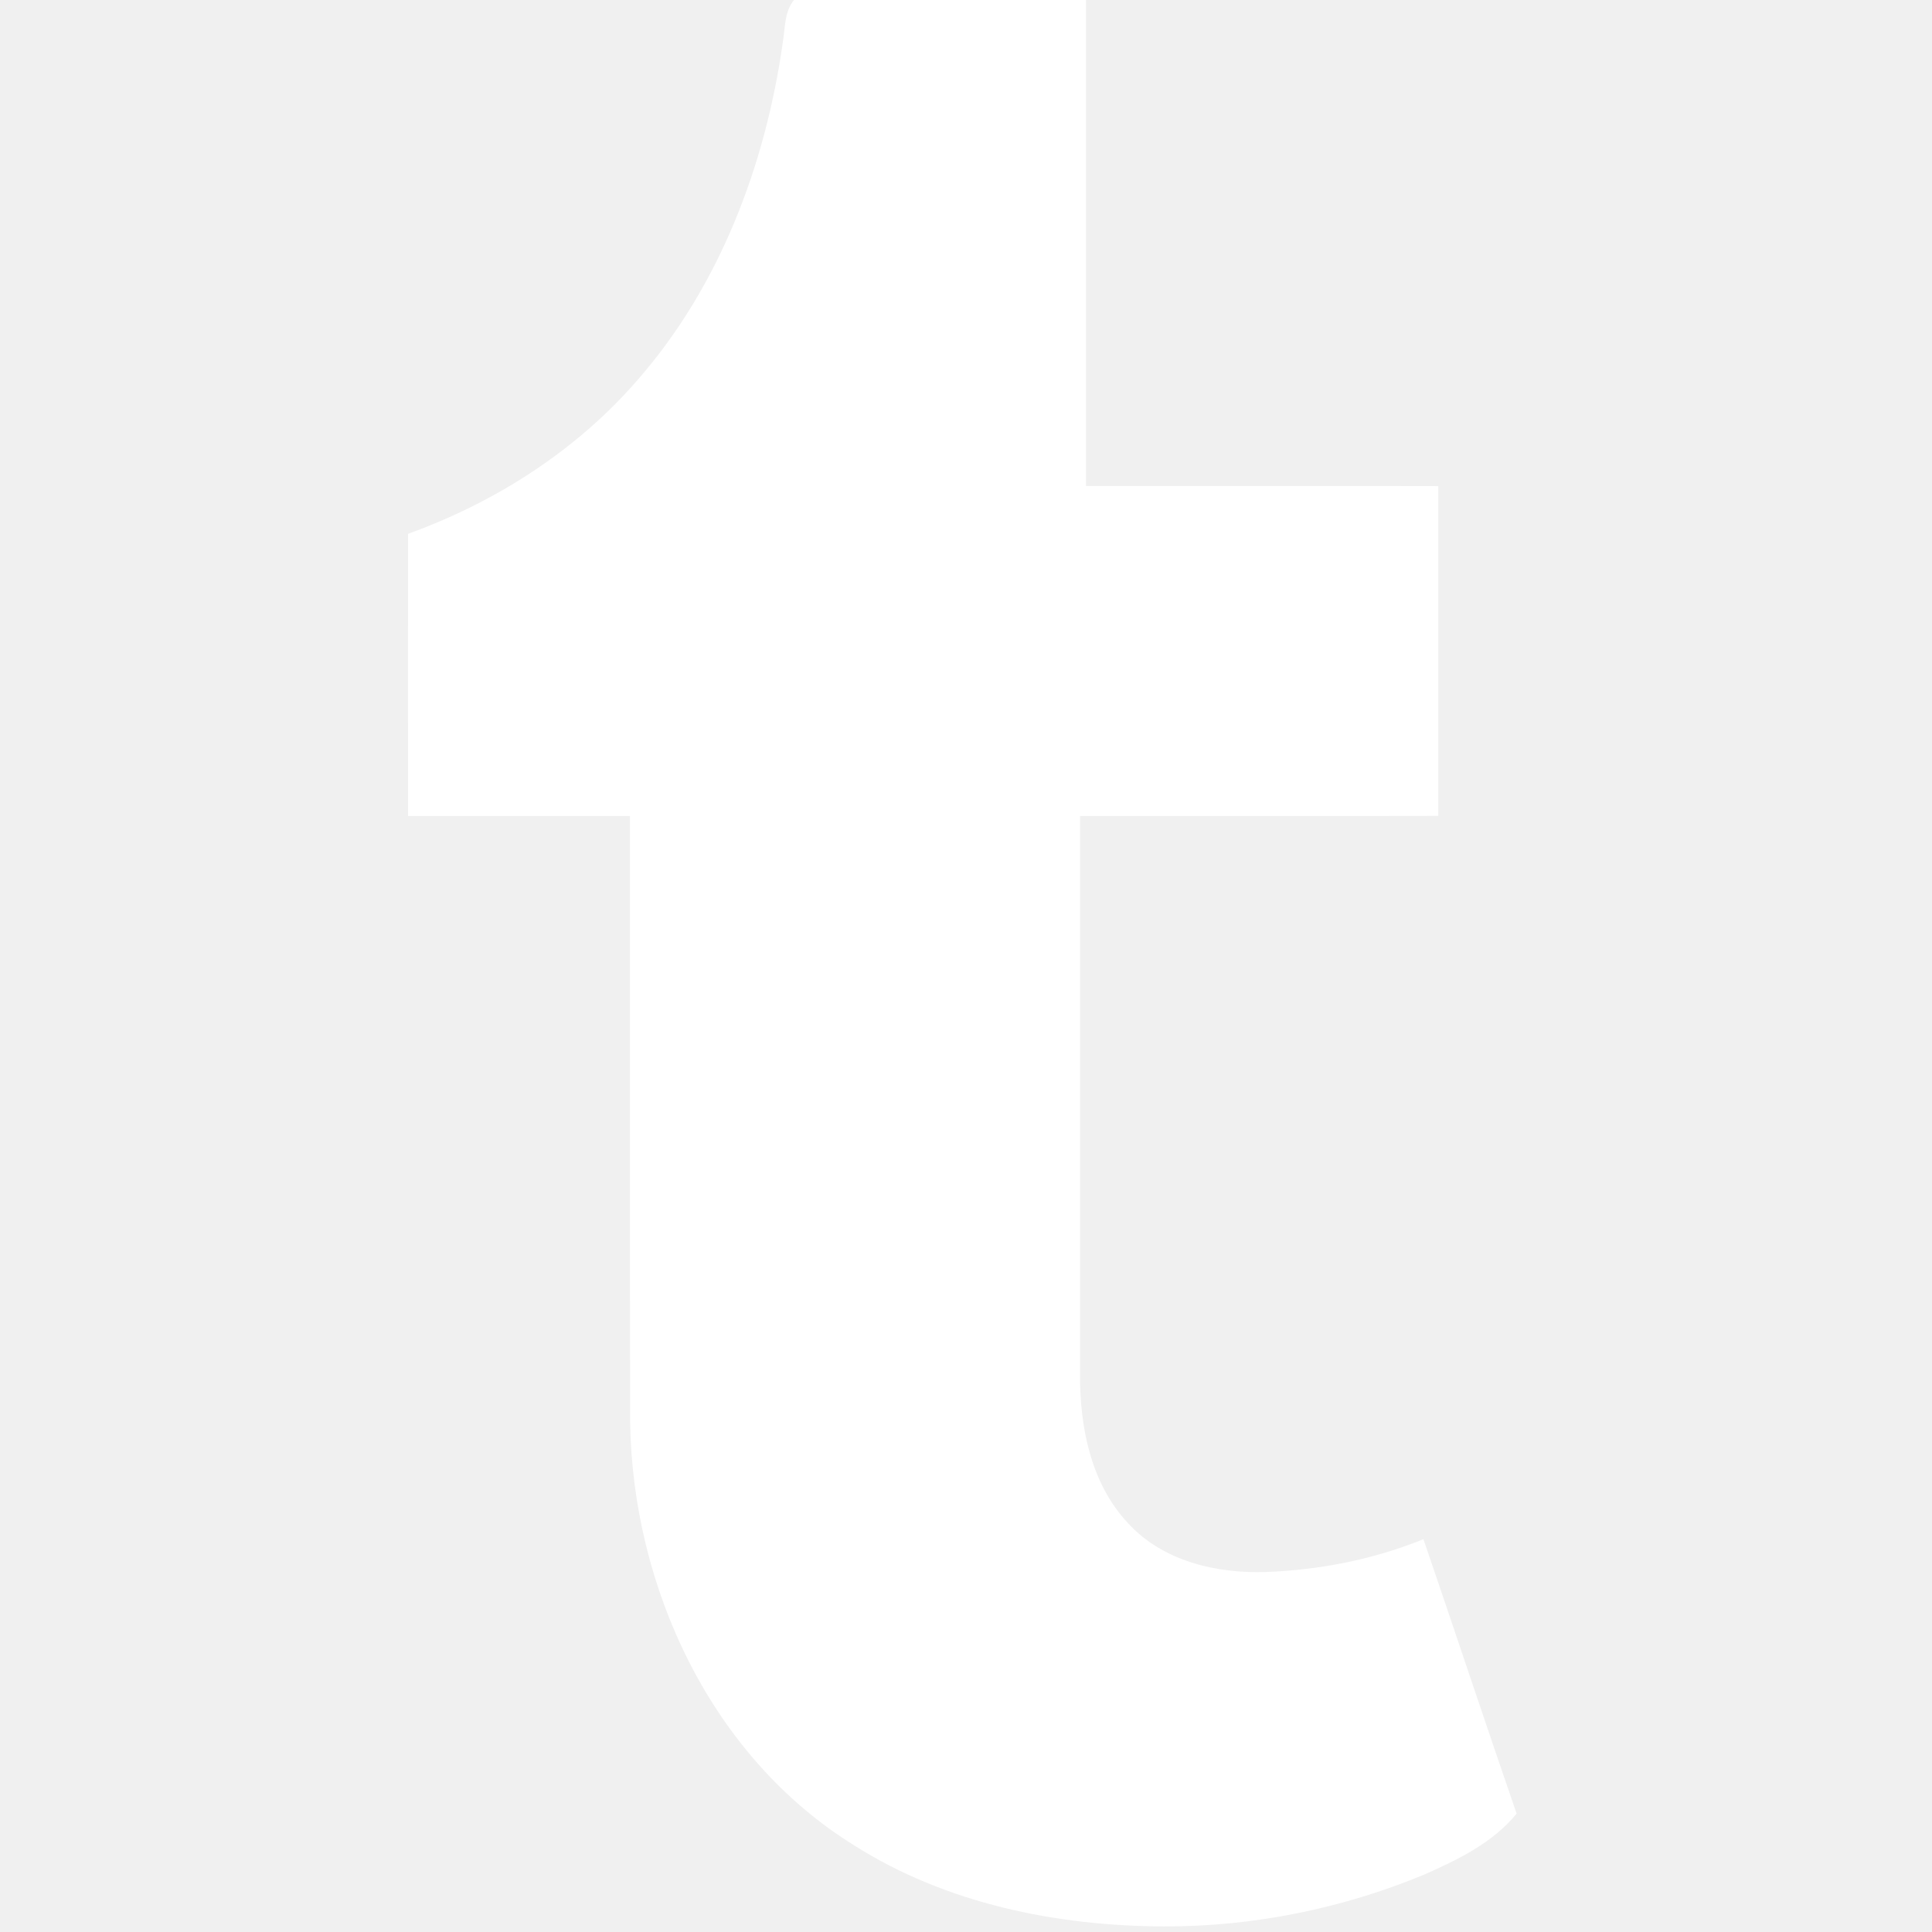
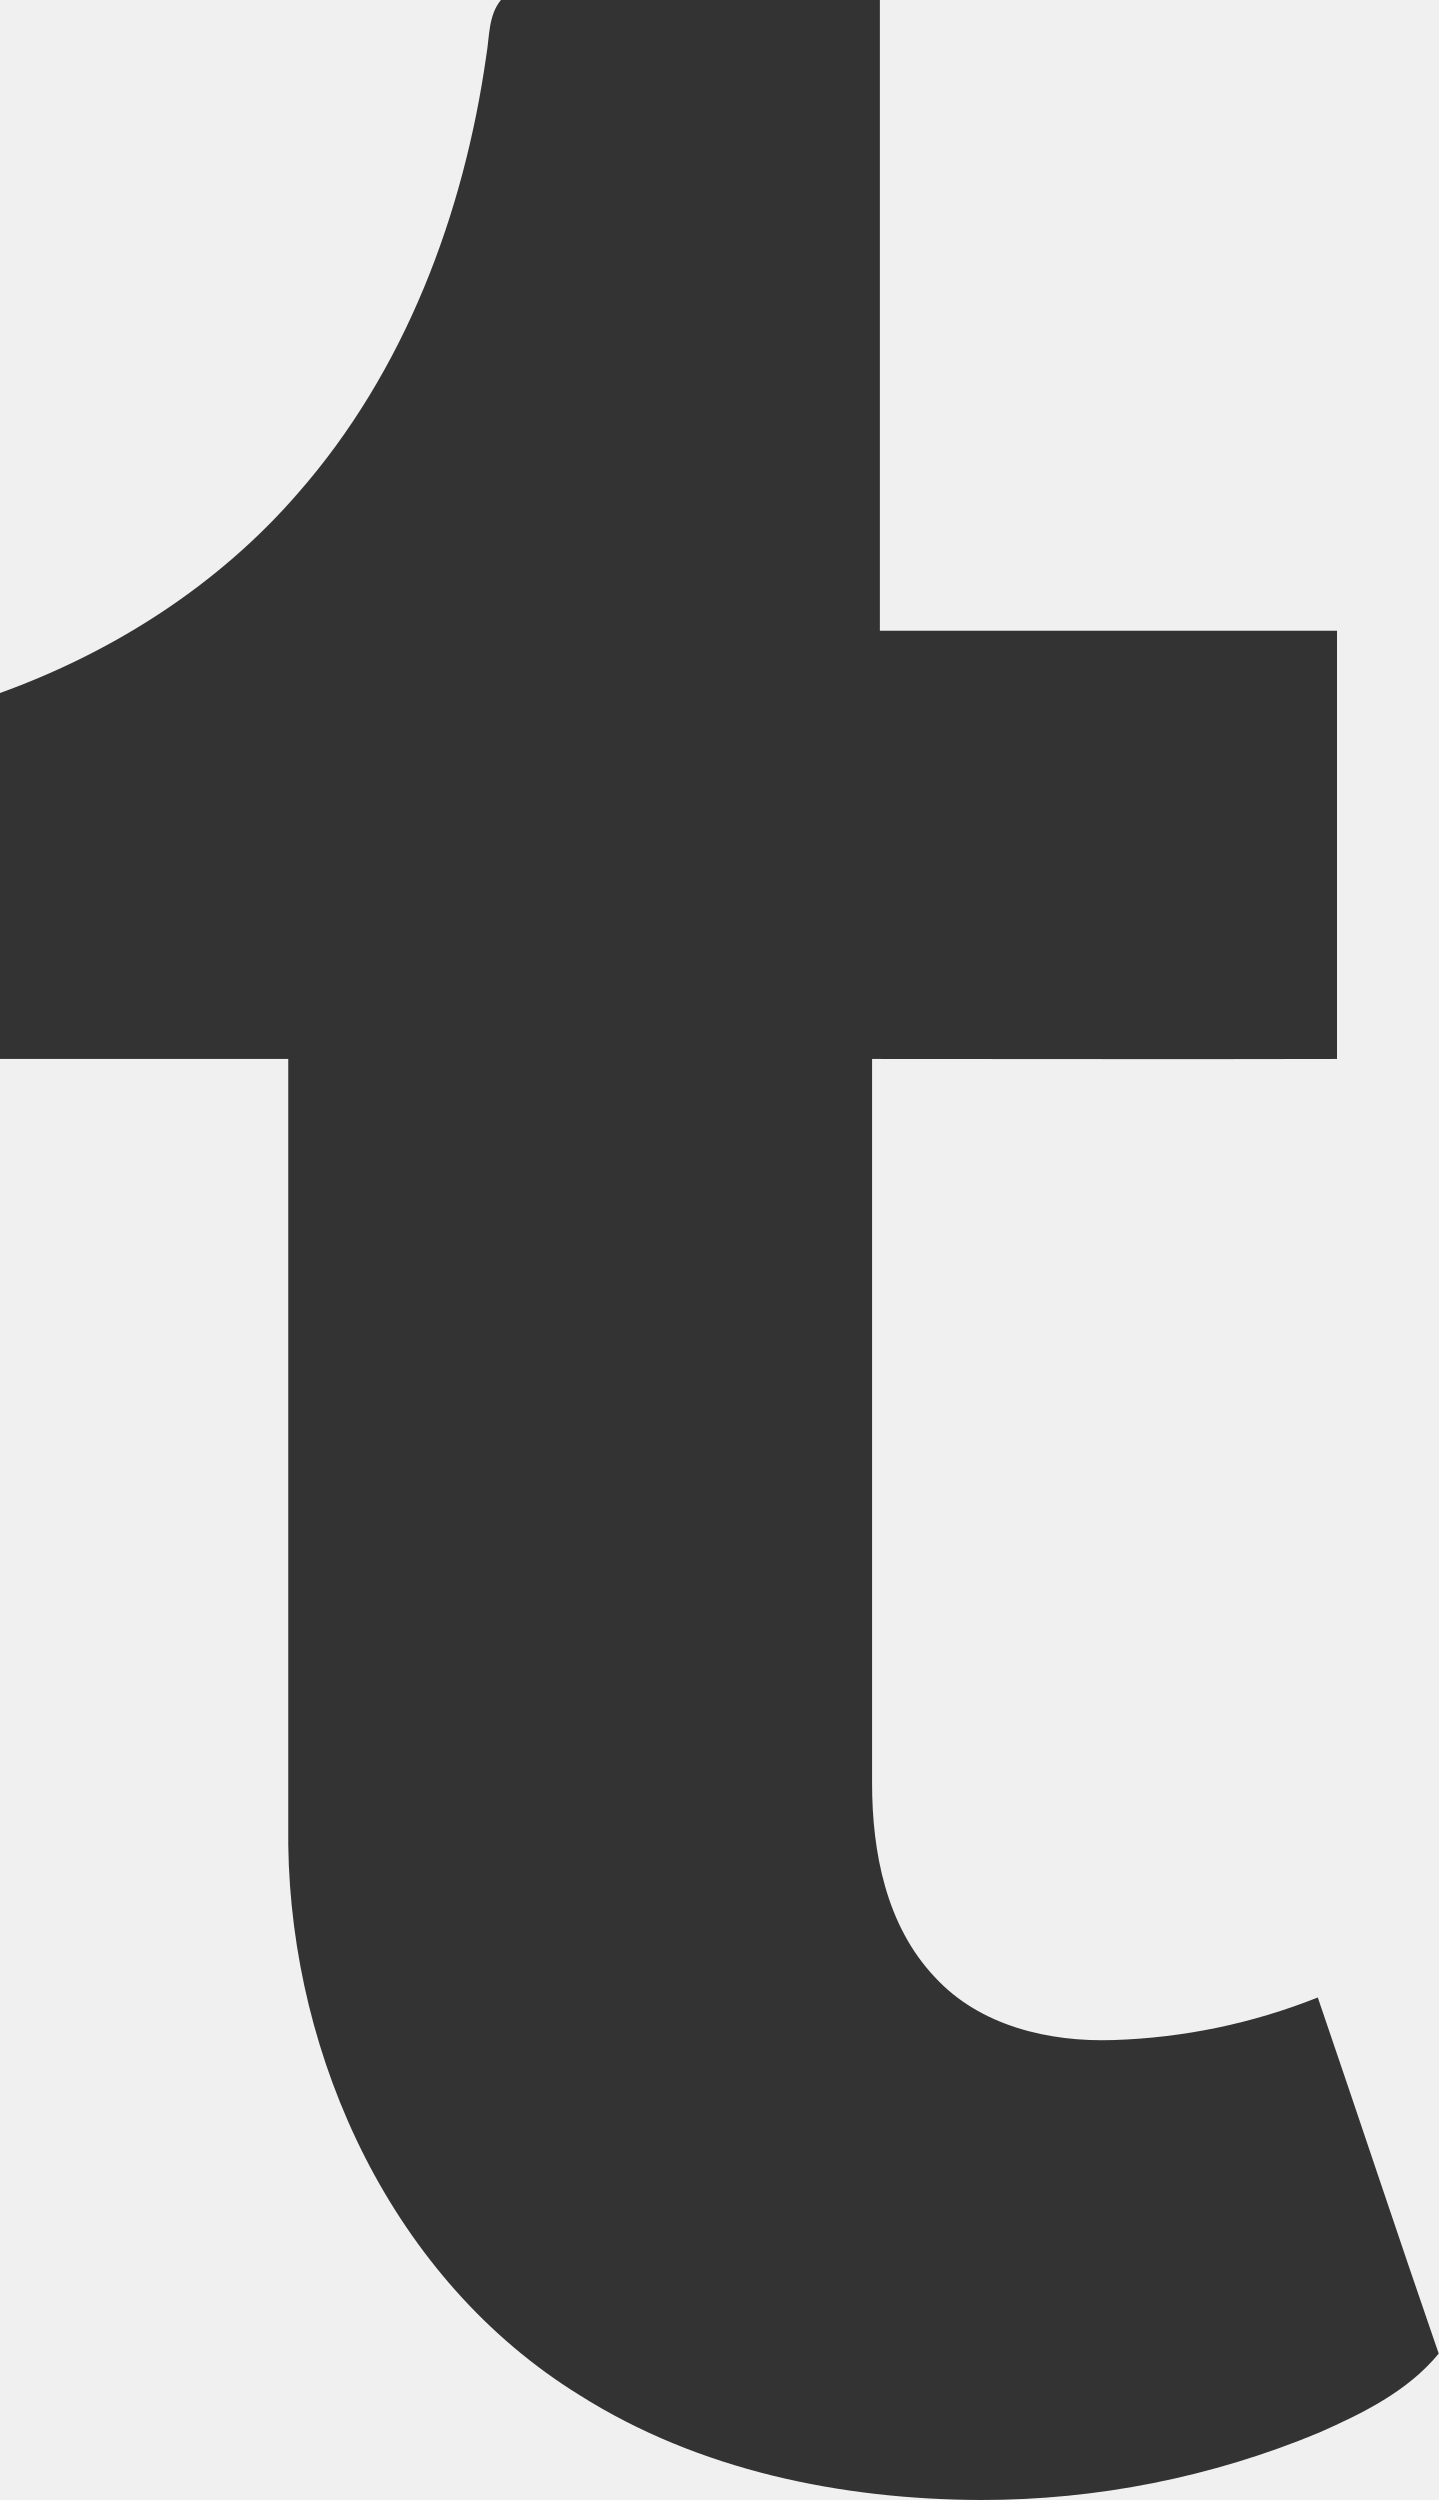
- <svg xmlns="http://www.w3.org/2000/svg" width="322pt" height="322pt" viewBox="0 0 322 322" version="1.1">
-   <g>
-     <path fill="#fff" opacity="1.00" d=" M 132.33 0.00 L 181.00 0.00 C 181.00 27.00 180.99 54.00 181.00 81.00 C 200.57 81.02 220.14 80.97 239.71 81.02 C 239.70 99.34 239.70 117.66 239.71 135.98 C 219.81 136.03 199.91 135.98 180.00 136.00 C 180.00 167.02 180.00 198.04 180.00 229.05 C 179.97 237.86 181.81 247.32 188.06 253.92 C 193.82 260.20 202.75 262.28 211.00 262.00 C 219.96 261.66 228.92 259.92 237.24 256.53 C 242.46 271.77 247.51 287.05 252.77 302.27 C 248.81 307.13 243.01 309.93 237.40 312.42 C 223.69 318.11 208.84 321.11 194.00 321.07 C 176.07 321.01 157.70 317.27 142.41 307.59 C 118.49 292.81 105.41 264.53 105.02 236.95 C 104.97 203.30 105.02 169.65 104.99 136.00 C 92.66 135.99 80.34 136.01 68.01 136.00 C 68.00 120.32 67.99 104.65 68.01 88.97 C 82.59 83.71 96.08 75.09 106.26 63.33 C 119.96 47.68 127.57 27.50 130.46 7.10 C 130.88 4.69 130.70 2.00 132.33 0.00 Z" />
-   </g>
+ <svg xmlns="http://www.w3.org/2000/svg" width="184.77" height="321.07" viewBox="0 0 184.77 321.07">
+   <defs>
+     <style>.a{fill:#333;}</style>
+   </defs>
+   <path class="a" d="M132.33,0H181q0,40.5,0,81c19.57,0,39.14,0,58.71,0q0,27.48,0,55c-19.9.05-39.8,0-59.71,0v93.05c0,8.81,1.81,18.27,8.06,24.87,5.76,6.28,14.69,8.36,22.94,8.08a77.43,77.43,0,0,0,26.24-5.47c5.22,15.24,10.27,30.52,15.53,45.74-4,4.86-9.76,7.66-15.37,10.15a112.87,112.87,0,0,1-43.4,8.65c-17.93-.06-36.3-3.8-51.59-13.48-23.92-14.78-37-43.06-37.39-70.64,0-33.65,0-67.3,0-100.95H68q0-23.52,0-47c14.58-5.26,28.07-13.88,38.25-25.64C120,47.68,127.57,27.5,130.46,7.1,130.88,4.69,130.7,2,132.33,0Z" transform="translate(-68)" />
</svg>
